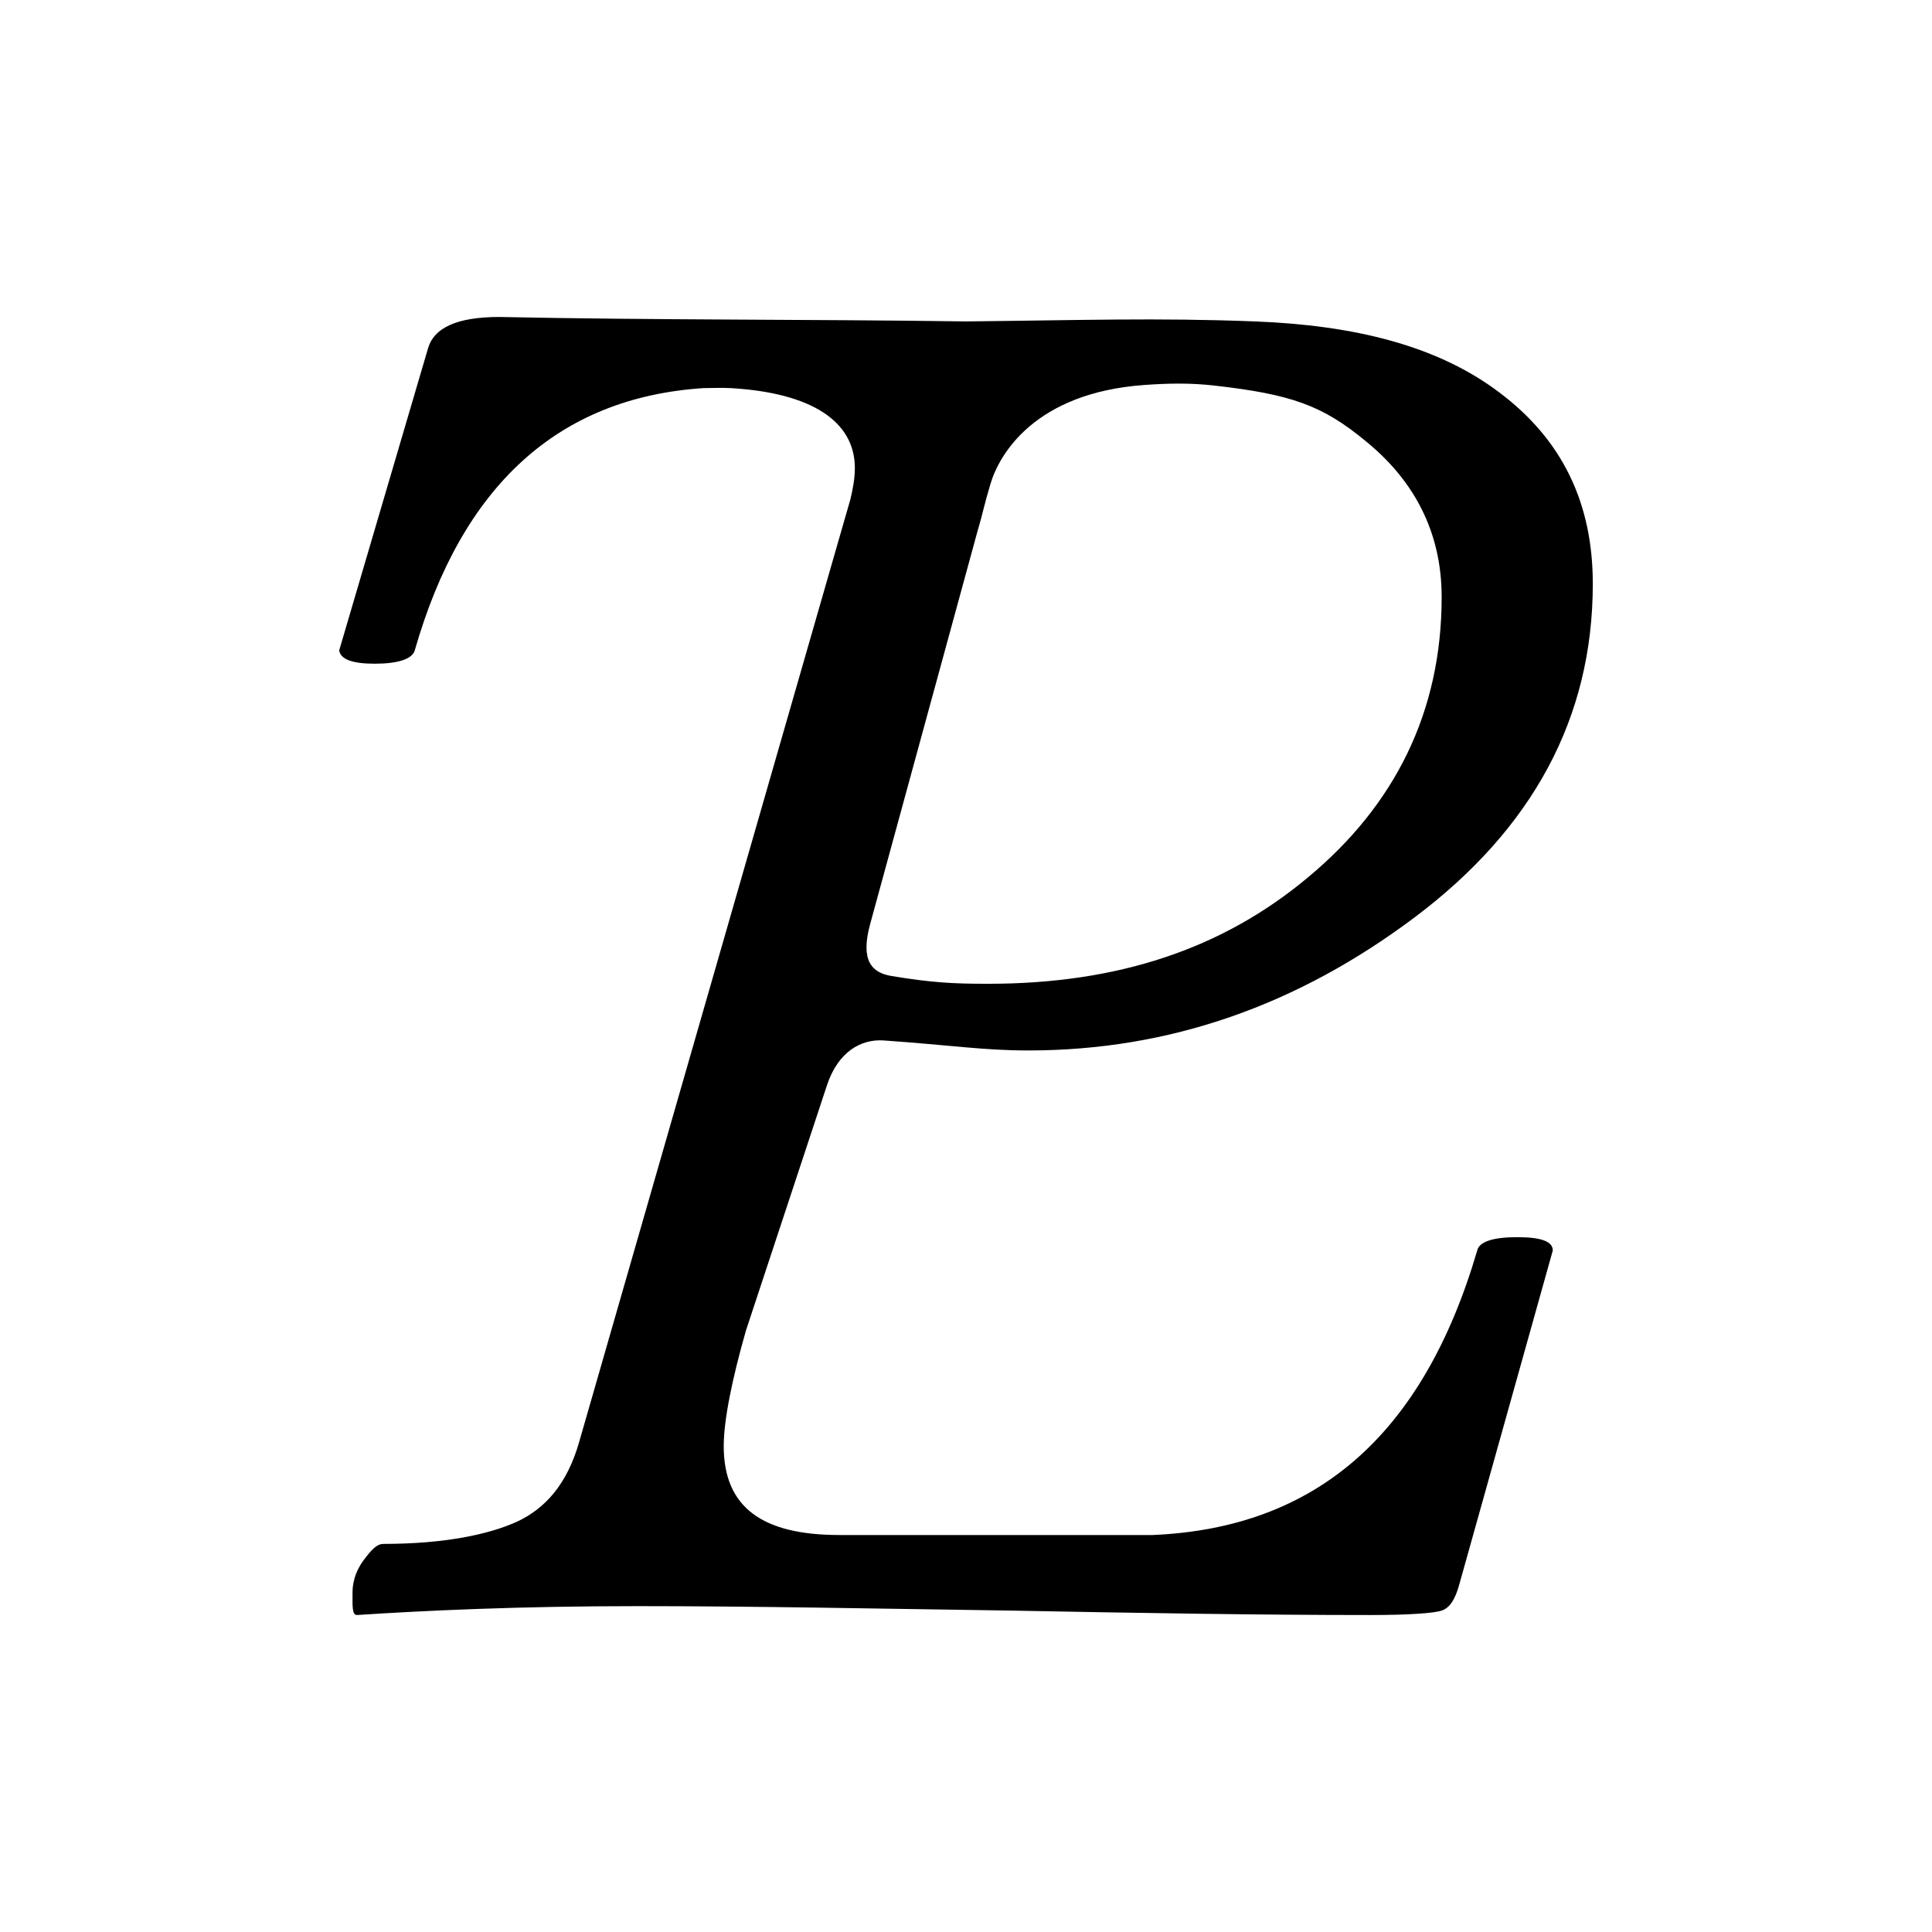
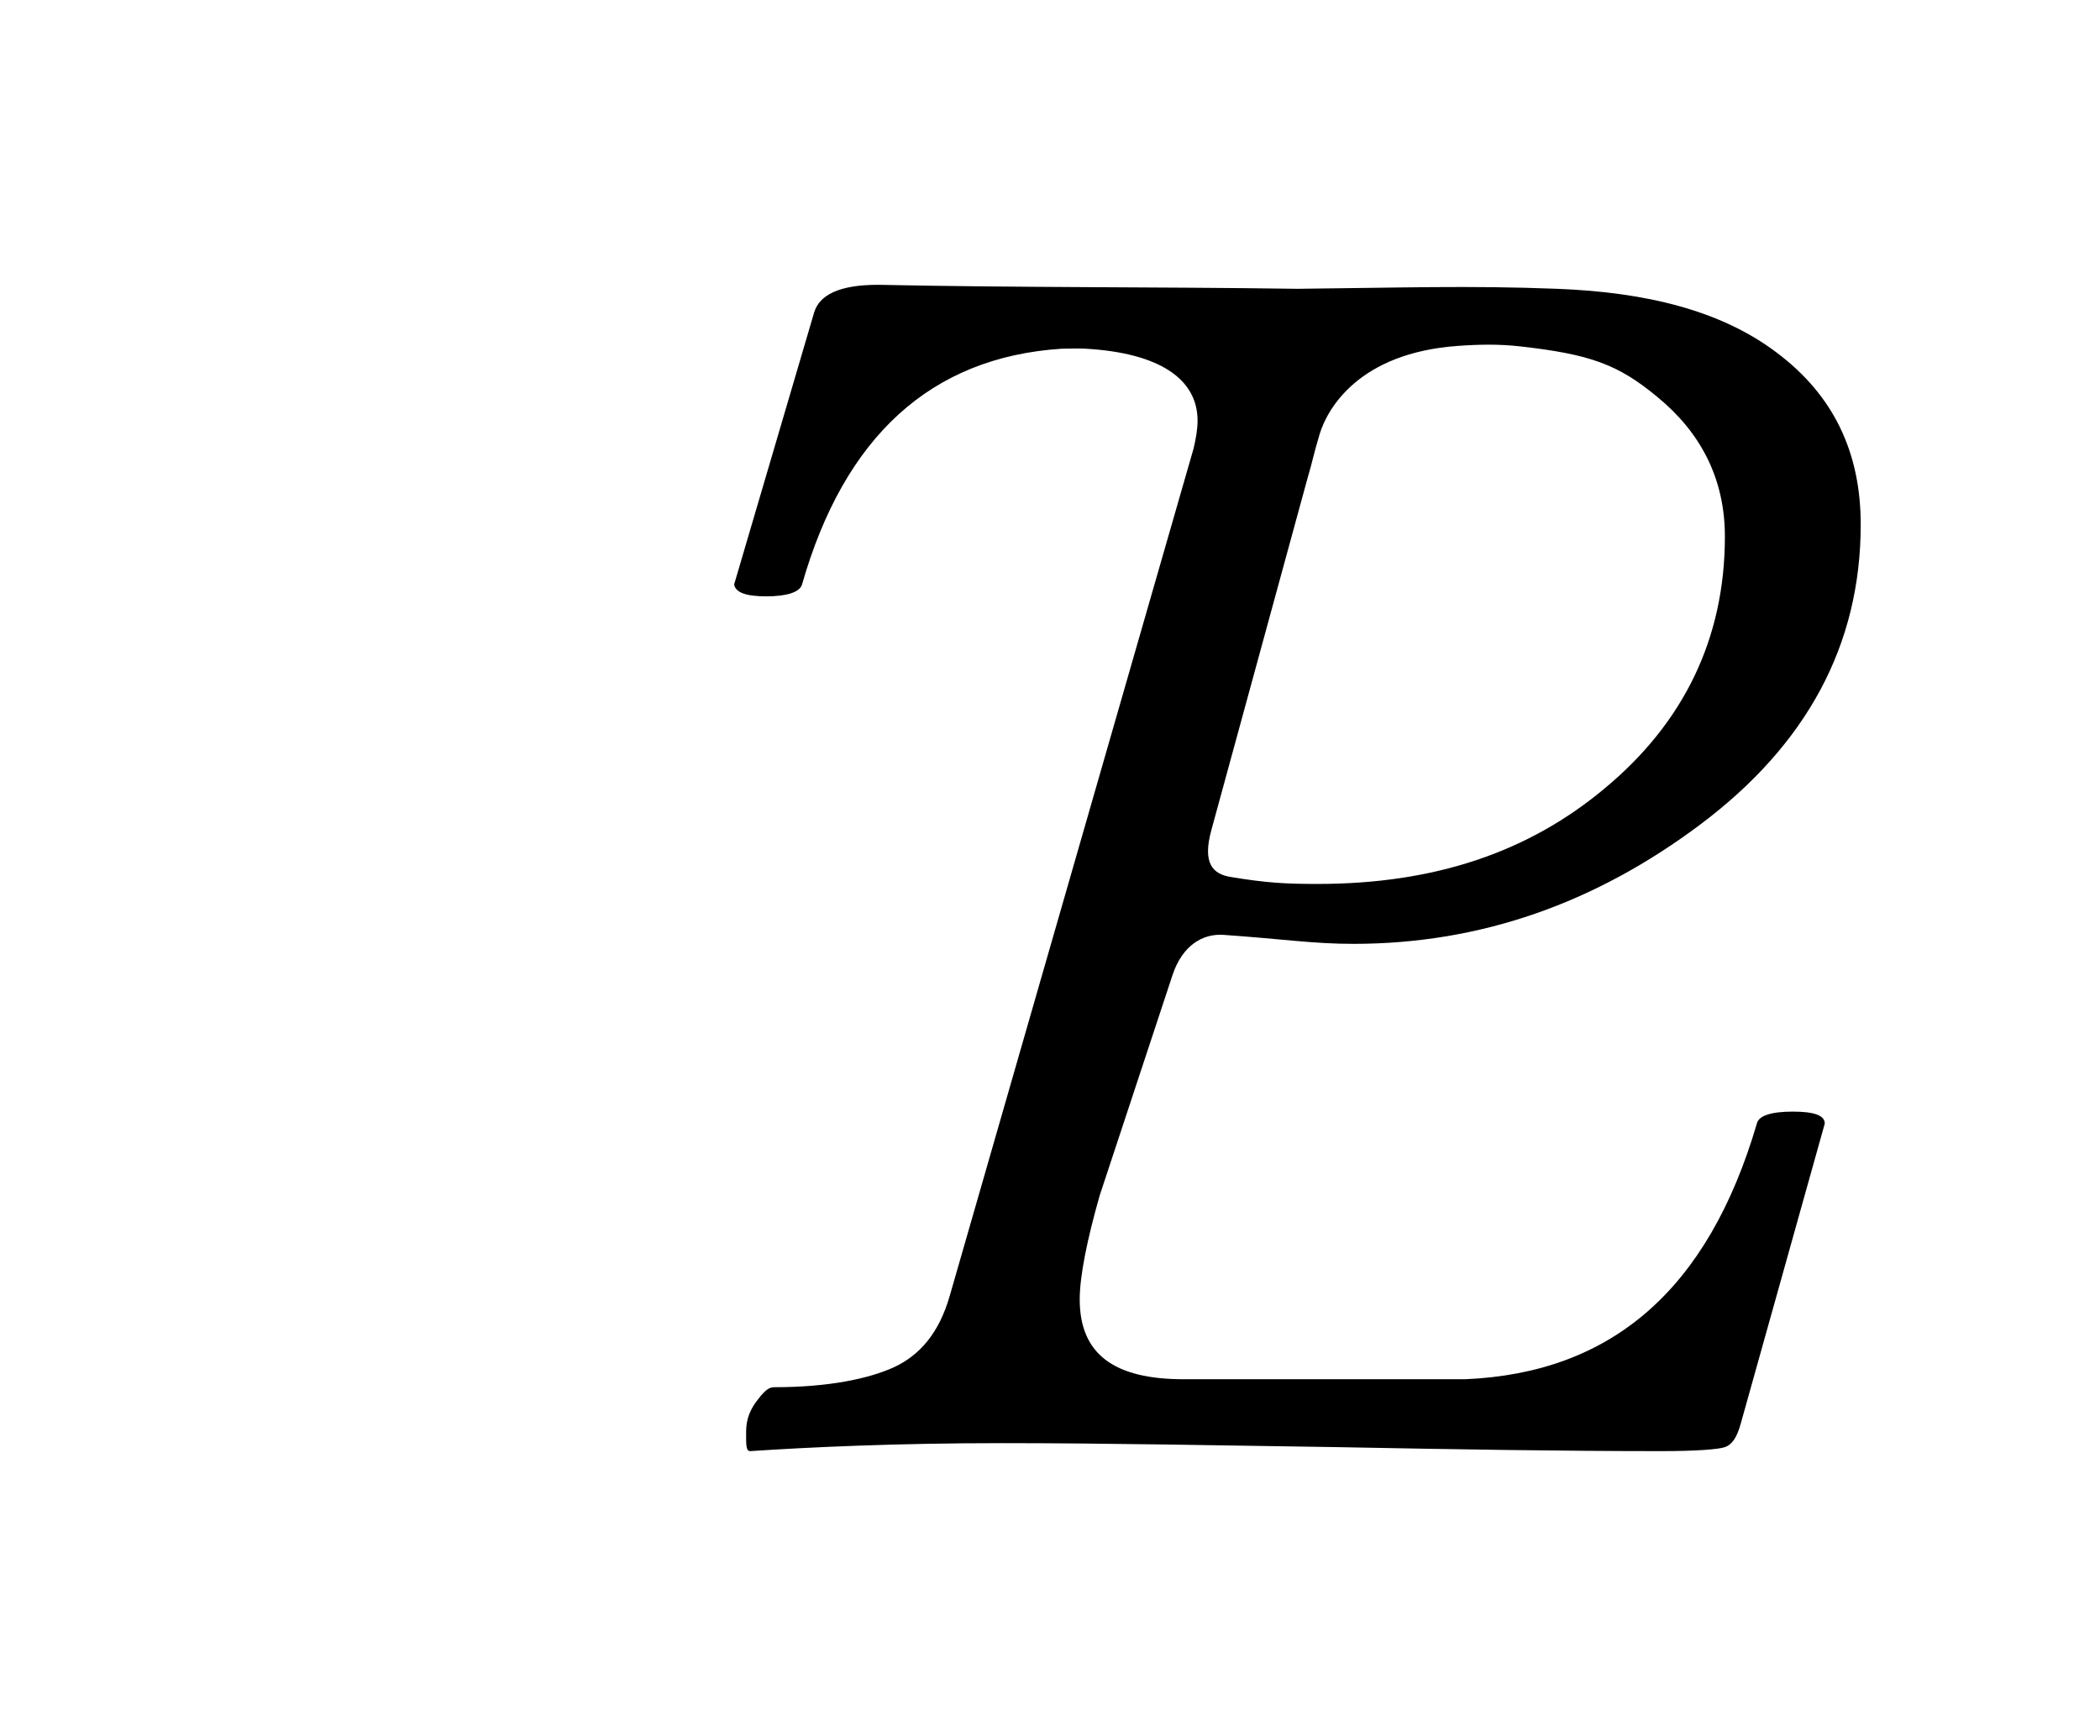
- <svg xmlns="http://www.w3.org/2000/svg" width="744.09" height="744.09" id="svg2" version="1.1">
+ <svg xmlns="http://www.w3.org/2000/svg" width="900" height="744.09" id="svg2" version="1.1">
  <defs id="defs4">
    </defs>
  <g id="layer1" transform="translate(-306.1103,561.1967)">
    <g id="g2849" transform="matrix(1.25,0,0,-1.25,313.8419,268.1137)">
-       <path style="font-size:10.909px;font-style:italic;font-variant:normal;writing-mode:lr-tb;fill:#000000;fill-opacity:1;fill-rule:nonzero;stroke:none;font-family:Junicode;-inkscape-font-specification:Junicode-Italic" d="m 147.634,565.786 c -13.424,-3.8e-4 -20.164,-3.557 -21.915,-9.588 L 98.326,463.06 c 0.39,-2.724 3.953,-4.109 10.957,-4.109 7.004,-5.5e-4 11.549,1.385 12.327,4.109 14.488,50.617 44.114,77.908 89.029,80.811 3.08,-4e-5 5.445,0.158 8.218,0 25.081,-1.43 38.351,-10.289 38.351,-24.654 -5.2e-4,-3.113 -0.592,-6.281 -1.37,-9.588 L 172.288,219.256 c -3.697,-13.035 -10.421,-20.569 -19.176,-24.654 -8.56,-3.891 -22.219,-6.848 -41.09,-6.848 -1.556,0 -2.95,-0.802 -5.479,-4.109 -2.529,-3.113 -4.109,-6.677 -4.109,-10.957 0,-4.085 -0.188,-6.848 1.37,-6.848 20.623,1.362 49.908,2.739 86.29,2.739 36.576,0 74.585,-0.786 115.053,-1.37 40.467,-0.778 77.286,-1.37 110.944,-1.37 11.868,0 19.774,0.592 21.915,1.37 2.334,0.778 4.117,3.16 5.479,8.218 l 28.763,102.726 c -4e-4,2.724 -3.37,4.109 -10.957,4.109 -7.394,0 -11.744,-1.386 -12.327,-4.109 -16.732,-57.005 -49.792,-85.52 -99.987,-87.66 l -96.562,0 c -23.736,0 -35.612,8.522 -35.612,27.394 -1.7e-4,7.977 2.568,20.631 6.848,35.612 l 24.955,75.543 c 3.422,10.358 10.495,14.322 17.505,13.829 21.111,-1.485 30.701,-3.082 44.515,-3.082 43.775,-1.7e-4 83.169,14.047 119.162,41.09 36.187,27.238 54.787,61.286 54.787,102.726 -3.9e-4,24.708 -9.308,44.304 -28.763,58.896 -19.261,14.591 -45.031,20.742 -75.332,21.915 -30.302,1.173 -53.472,0.36 -89.029,0 -48.68,0.691 -95.311,0.366 -143.816,1.37 z m 220.132,-21.113 c 23.995,-2.696 33.583,-6.153 46.956,-17.239 14.786,-12.063 23.284,-27.9 23.285,-47.939 -3.4e-4,-35.409 -14.437,-64.111 -41.09,-86.29 -26.46,-22.18 -58.733,-32.873 -98.617,-32.872 -10.895,0 -17.254,0.332 -29.791,2.397 -6.133,1.01 -9.667,4.733 -6.582,16.025 l 32.983,120.704 c 1.984,6.763 1.865,7.47 4.109,14.983 2.683,8.98 13.573,27.965 47.389,30.391 7.779,0.558 14.379,0.623 21.358,-0.161 z" id="path2867" />
+       <path style="font-style:italic;font-variant:normal;font-size:10.909px;font-family:Junicode;-inkscape-font-specification:Junicode-Italic;writing-mode:lr-tb;fill:#000000;fill-opacity:1;fill-rule:nonzero;stroke:none" d="m 294.834,565.786 c -13.424,-3.8e-4 -20.164,-3.557 -21.915,-9.588 l -27.394,-93.138 c 0.39,-2.724 3.953,-4.109 10.957,-4.109 7.004,-5.5e-4 11.549,1.385 12.327,4.109 14.488,50.617 44.114,77.908 89.029,80.811 3.08,-4e-5 5.445,0.158 8.218,0 25.081,-1.43 38.351,-10.289 38.351,-24.654 -5.2e-4,-3.113 -0.592,-6.281 -1.37,-9.588 L 319.488,219.256 c -3.697,-13.035 -10.421,-20.569 -19.176,-24.654 -8.56,-3.891 -22.219,-6.848 -41.09,-6.848 -1.556,0 -2.95,-0.802 -5.479,-4.109 -2.529,-3.113 -4.109,-6.677 -4.109,-10.957 0,-4.085 -0.188,-6.848 1.37,-6.848 20.623,1.362 49.908,2.739 86.29,2.739 36.576,0 74.585,-0.786 115.053,-1.37 40.467,-0.778 77.286,-1.37 110.944,-1.37 11.868,0 19.774,0.592 21.915,1.37 2.334,0.778 4.117,3.16 5.479,8.218 l 28.763,102.726 c -4e-4,2.724 -3.37,4.109 -10.957,4.109 -7.394,0 -11.744,-1.386 -12.327,-4.109 -16.732,-57.005 -49.792,-85.52 -99.987,-87.66 l -96.562,0 c -23.736,0 -35.612,8.522 -35.612,27.394 -1.7e-4,7.977 2.568,20.631 6.848,35.612 l 24.955,75.543 c 3.422,10.358 10.495,14.322 17.505,13.829 21.111,-1.485 30.701,-3.082 44.515,-3.082 43.775,-1.7e-4 83.169,14.047 119.162,41.09 36.187,27.238 54.787,61.286 54.787,102.726 -3.9e-4,24.708 -9.308,44.304 -28.763,58.896 -19.261,14.591 -45.031,20.742 -75.332,21.915 -30.302,1.173 -53.472,0.36 -89.029,0 -48.68,0.691 -95.311,0.366 -143.816,1.37 z m 220.132,-21.113 c 23.995,-2.696 33.583,-6.153 46.956,-17.239 14.786,-12.063 23.284,-27.9 23.285,-47.939 -3.4e-4,-35.409 -14.437,-64.111 -41.09,-86.29 -26.46,-22.18 -58.733,-32.873 -98.617,-32.872 -10.895,0 -17.254,0.332 -29.791,2.397 -6.133,1.01 -9.667,4.733 -6.582,16.025 l 32.983,120.704 c 1.984,6.763 1.865,7.47 4.109,14.983 2.683,8.98 13.573,27.965 47.389,30.391 7.779,0.558 14.379,0.623 21.358,-0.161 z" id="path2867" />
    </g>
  </g>
</svg>
